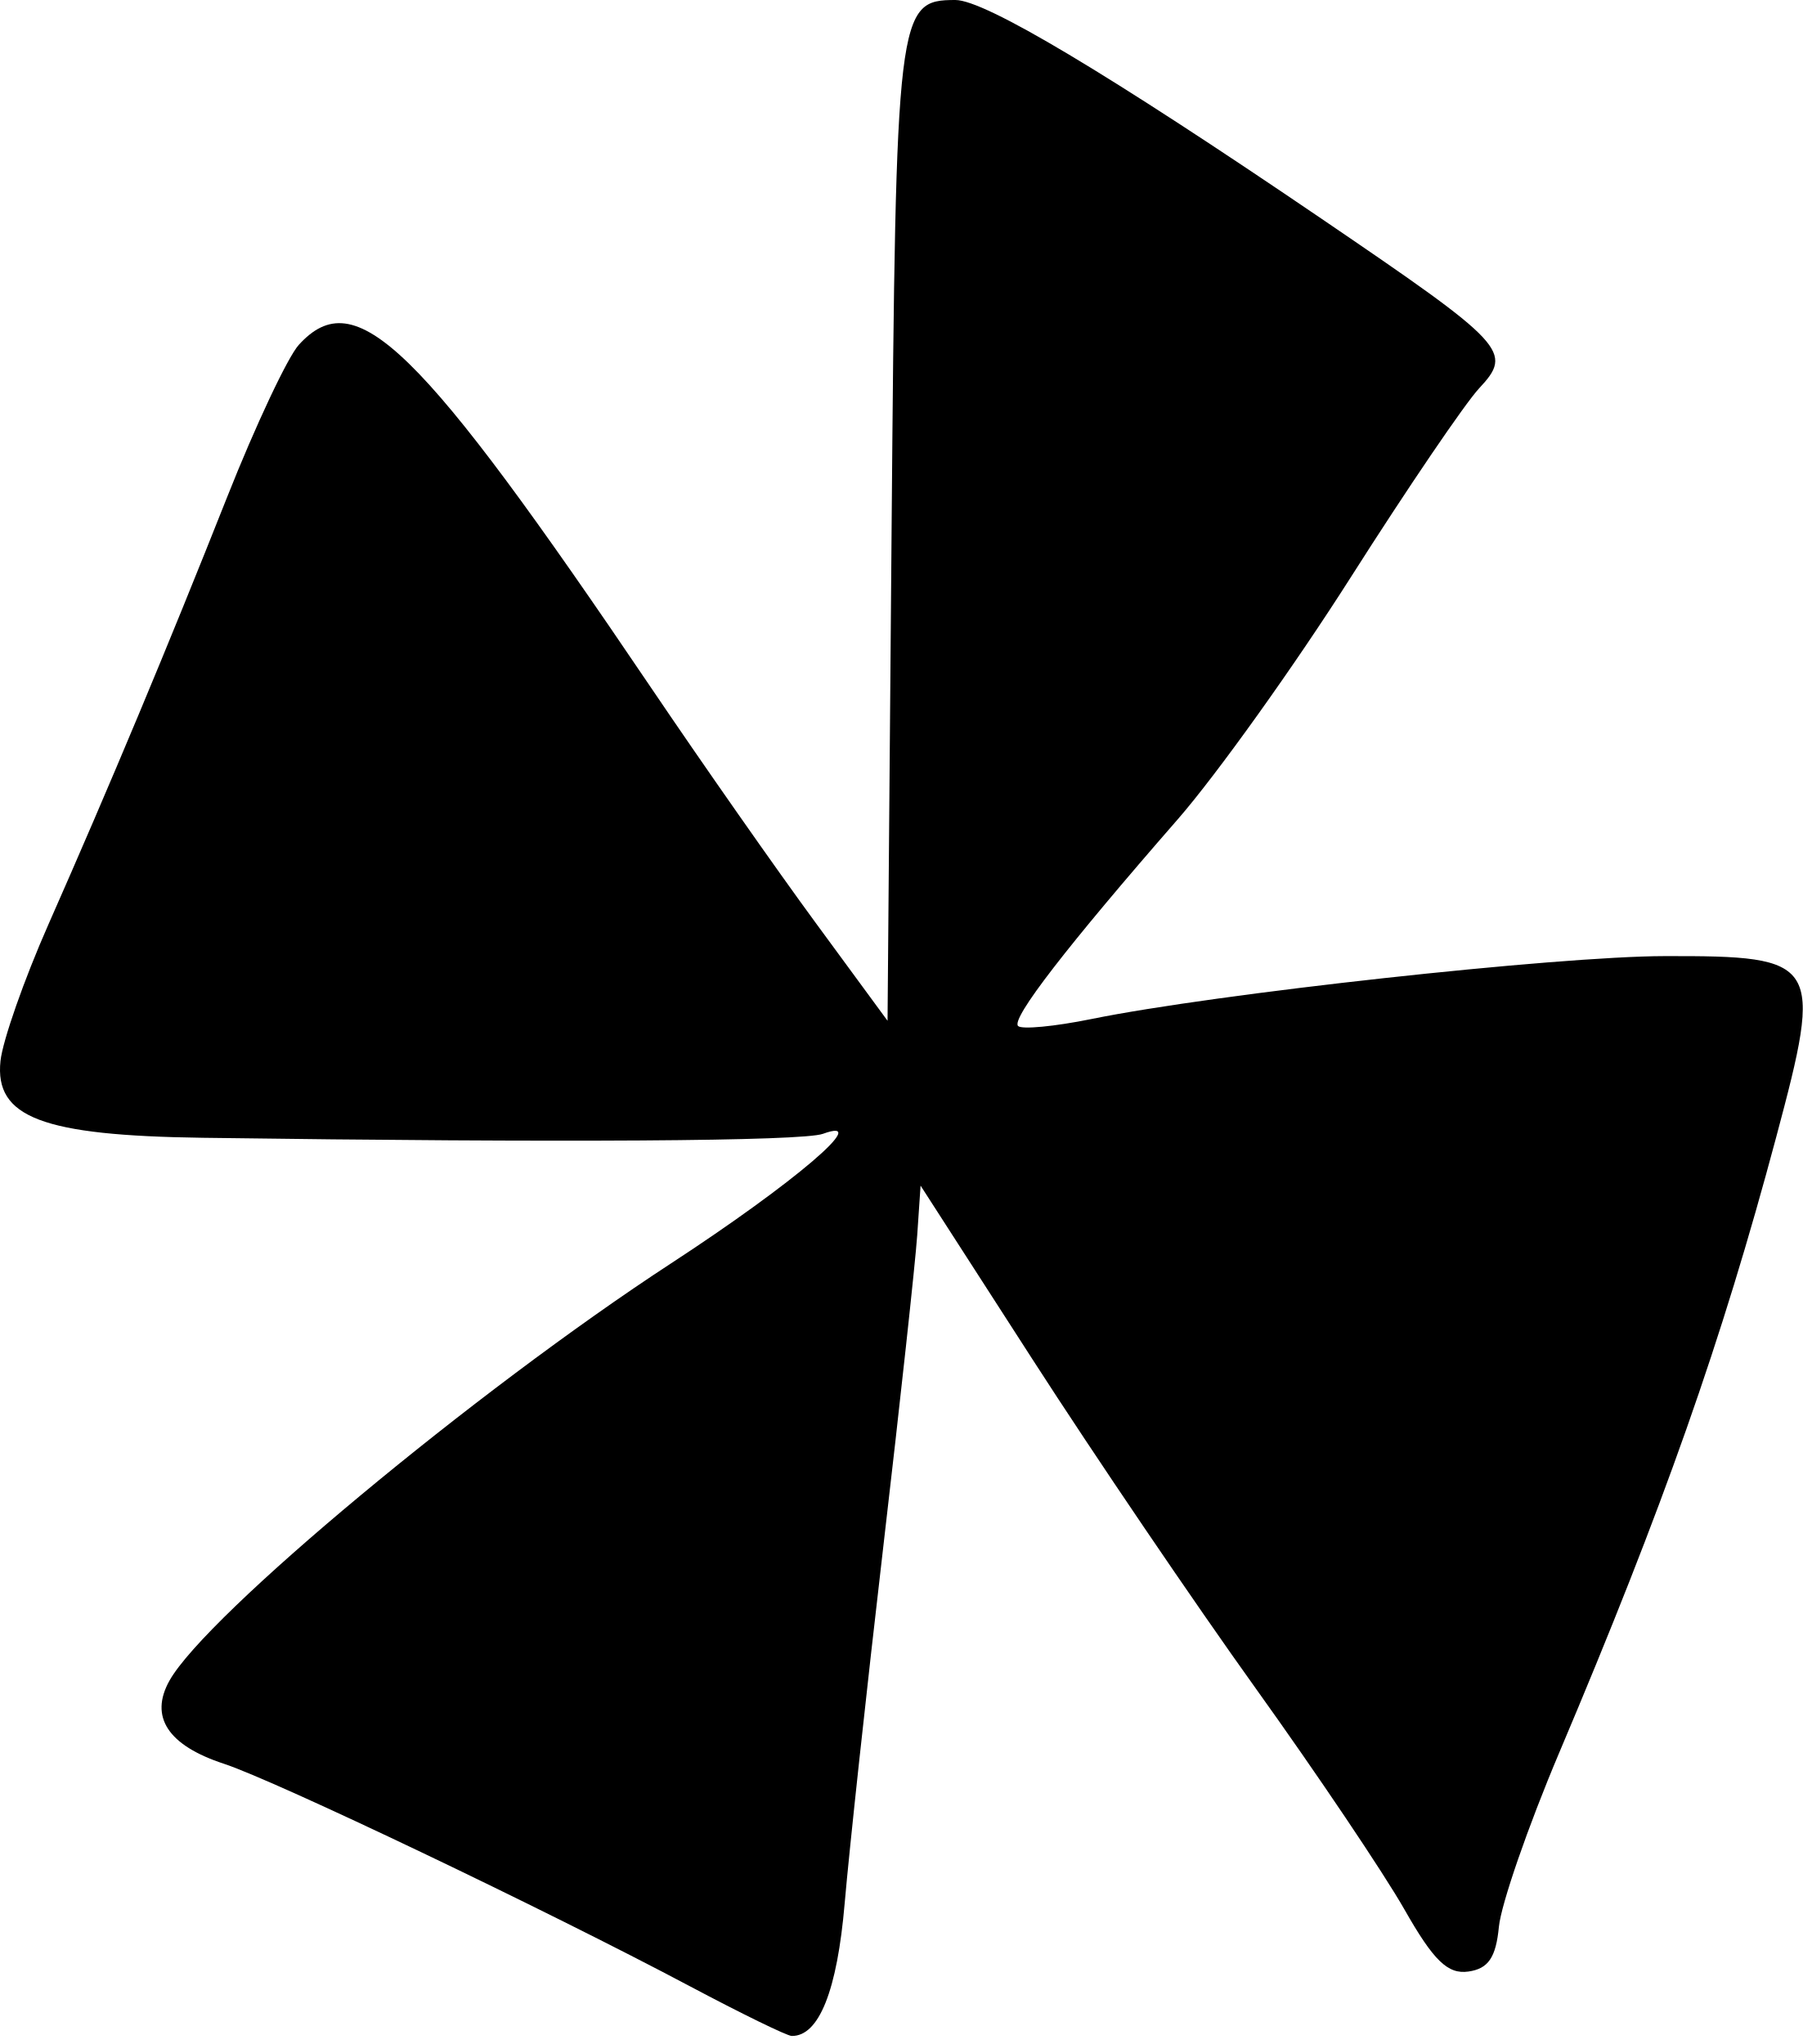
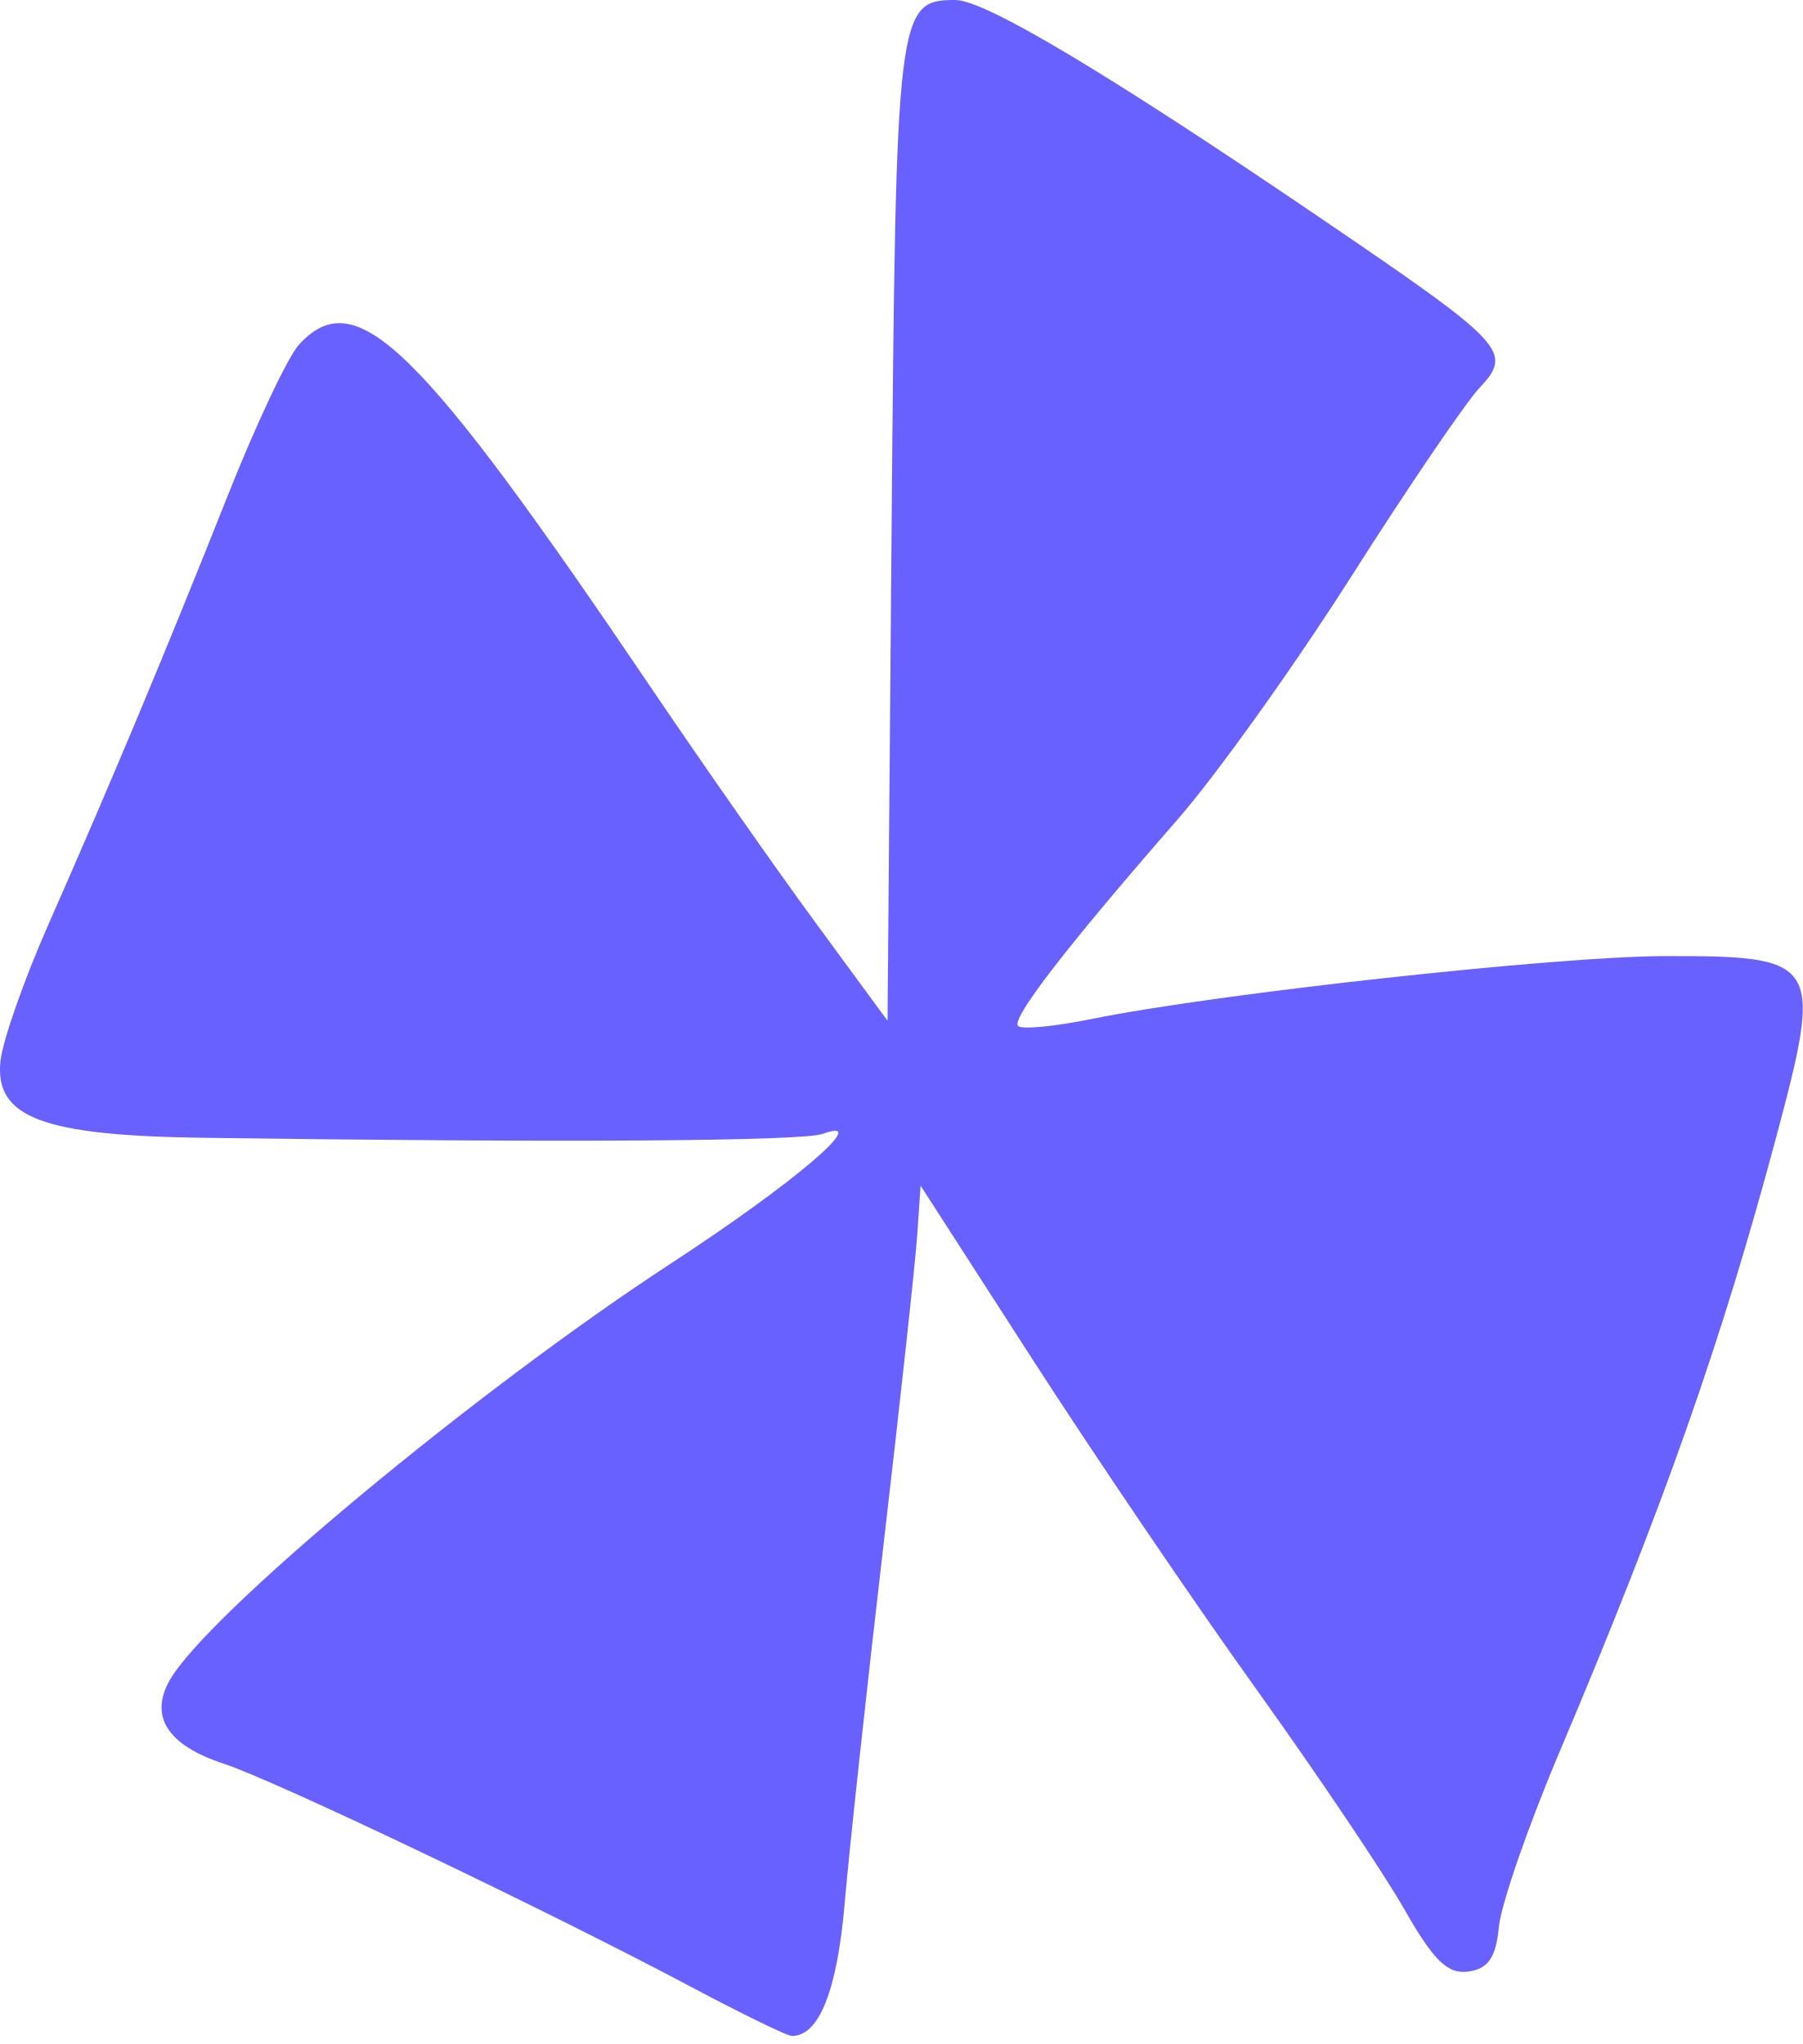
<svg xmlns="http://www.w3.org/2000/svg" width="112" height="127" viewBox="0 0 112 127" fill="none">
-   <path d="M42.842 123.403C33.896 118.651 17.123 110.643 13.907 109.587C10.434 108.447 9.272 106.674 10.526 104.428C12.797 100.36 29.543 86.425 41.681 78.503C49.34 73.503 54.257 69.31 51.124 70.448C49.852 70.91 35.095 71.005 12.589 70.694C2.627 70.556 -0.339 69.43 0.03 65.923C0.162 64.667 1.496 60.862 2.995 57.468C6.85 48.738 10.408 40.23 14.115 30.876C15.876 26.432 17.878 22.18 18.564 21.426C22.103 17.538 25.969 21.306 40.504 42.812C43.658 47.479 48.242 54.026 50.69 57.36L55.14 63.424L55.391 32.987C55.657 0.661 55.736 0 59.355 0C61.192 0 68.809 4.55 82.059 13.562C93.625 21.43 94.017 21.851 91.893 24.128C91.014 25.07 87.425 30.354 83.918 35.87C80.41 41.385 75.572 48.154 73.165 50.911C66.272 58.81 62.802 63.303 63.25 63.749C63.477 63.975 65.523 63.779 67.797 63.317C75.51 61.743 96.722 59.415 103.421 59.406C113.068 59.384 113.27 59.719 110.358 70.62C106.947 83.387 103.36 93.564 96.861 108.919C94.939 113.458 93.256 118.318 93.121 119.718C92.936 121.629 92.464 122.322 91.227 122.498C89.943 122.679 89.065 121.828 87.253 118.641C85.974 116.391 81.817 110.211 78.016 104.908C74.215 99.605 67.975 90.406 64.149 84.466L57.192 73.667L56.983 76.753C56.867 78.45 55.923 87.128 54.883 96.037C53.844 104.947 52.761 114.944 52.477 118.254C52.011 123.689 50.88 126.522 49.187 126.5C48.897 126.498 46.042 125.103 42.843 123.403L42.842 123.403Z" fill="black" />
+   <path d="M42.842 123.403C33.896 118.651 17.123 110.643 13.907 109.587C10.434 108.447 9.272 106.674 10.526 104.428C12.797 100.36 29.543 86.425 41.681 78.503C49.34 73.503 54.257 69.31 51.124 70.448C49.852 70.91 35.095 71.005 12.589 70.694C2.627 70.556 -0.339 69.43 0.03 65.923C0.162 64.667 1.496 60.862 2.995 57.468C6.85 48.738 10.408 40.23 14.115 30.876C15.876 26.432 17.878 22.18 18.564 21.426C22.103 17.538 25.969 21.306 40.504 42.812C43.658 47.479 48.242 54.026 50.69 57.36L55.14 63.424L55.391 32.987C55.657 0.661 55.736 0 59.355 0C61.192 0 68.809 4.55 82.059 13.562C93.625 21.43 94.017 21.851 91.893 24.128C91.014 25.07 87.425 30.354 83.918 35.87C80.41 41.385 75.572 48.154 73.165 50.911C66.272 58.81 62.802 63.303 63.25 63.749C63.477 63.975 65.523 63.779 67.797 63.317C75.51 61.743 96.722 59.415 103.421 59.406C113.068 59.384 113.27 59.719 110.358 70.62C106.947 83.387 103.36 93.564 96.861 108.919C94.939 113.458 93.256 118.318 93.121 119.718C92.936 121.629 92.464 122.322 91.227 122.498C89.943 122.679 89.065 121.828 87.253 118.641C85.974 116.391 81.817 110.211 78.016 104.908C74.215 99.605 67.975 90.406 64.149 84.466L57.192 73.667L56.983 76.753C56.867 78.45 55.923 87.128 54.883 96.037C53.844 104.947 52.761 114.944 52.477 118.254C52.011 123.689 50.88 126.522 49.187 126.5C48.897 126.498 46.042 125.103 42.843 123.403L42.842 123.403Z" fill="#6961FF" />
</svg>
